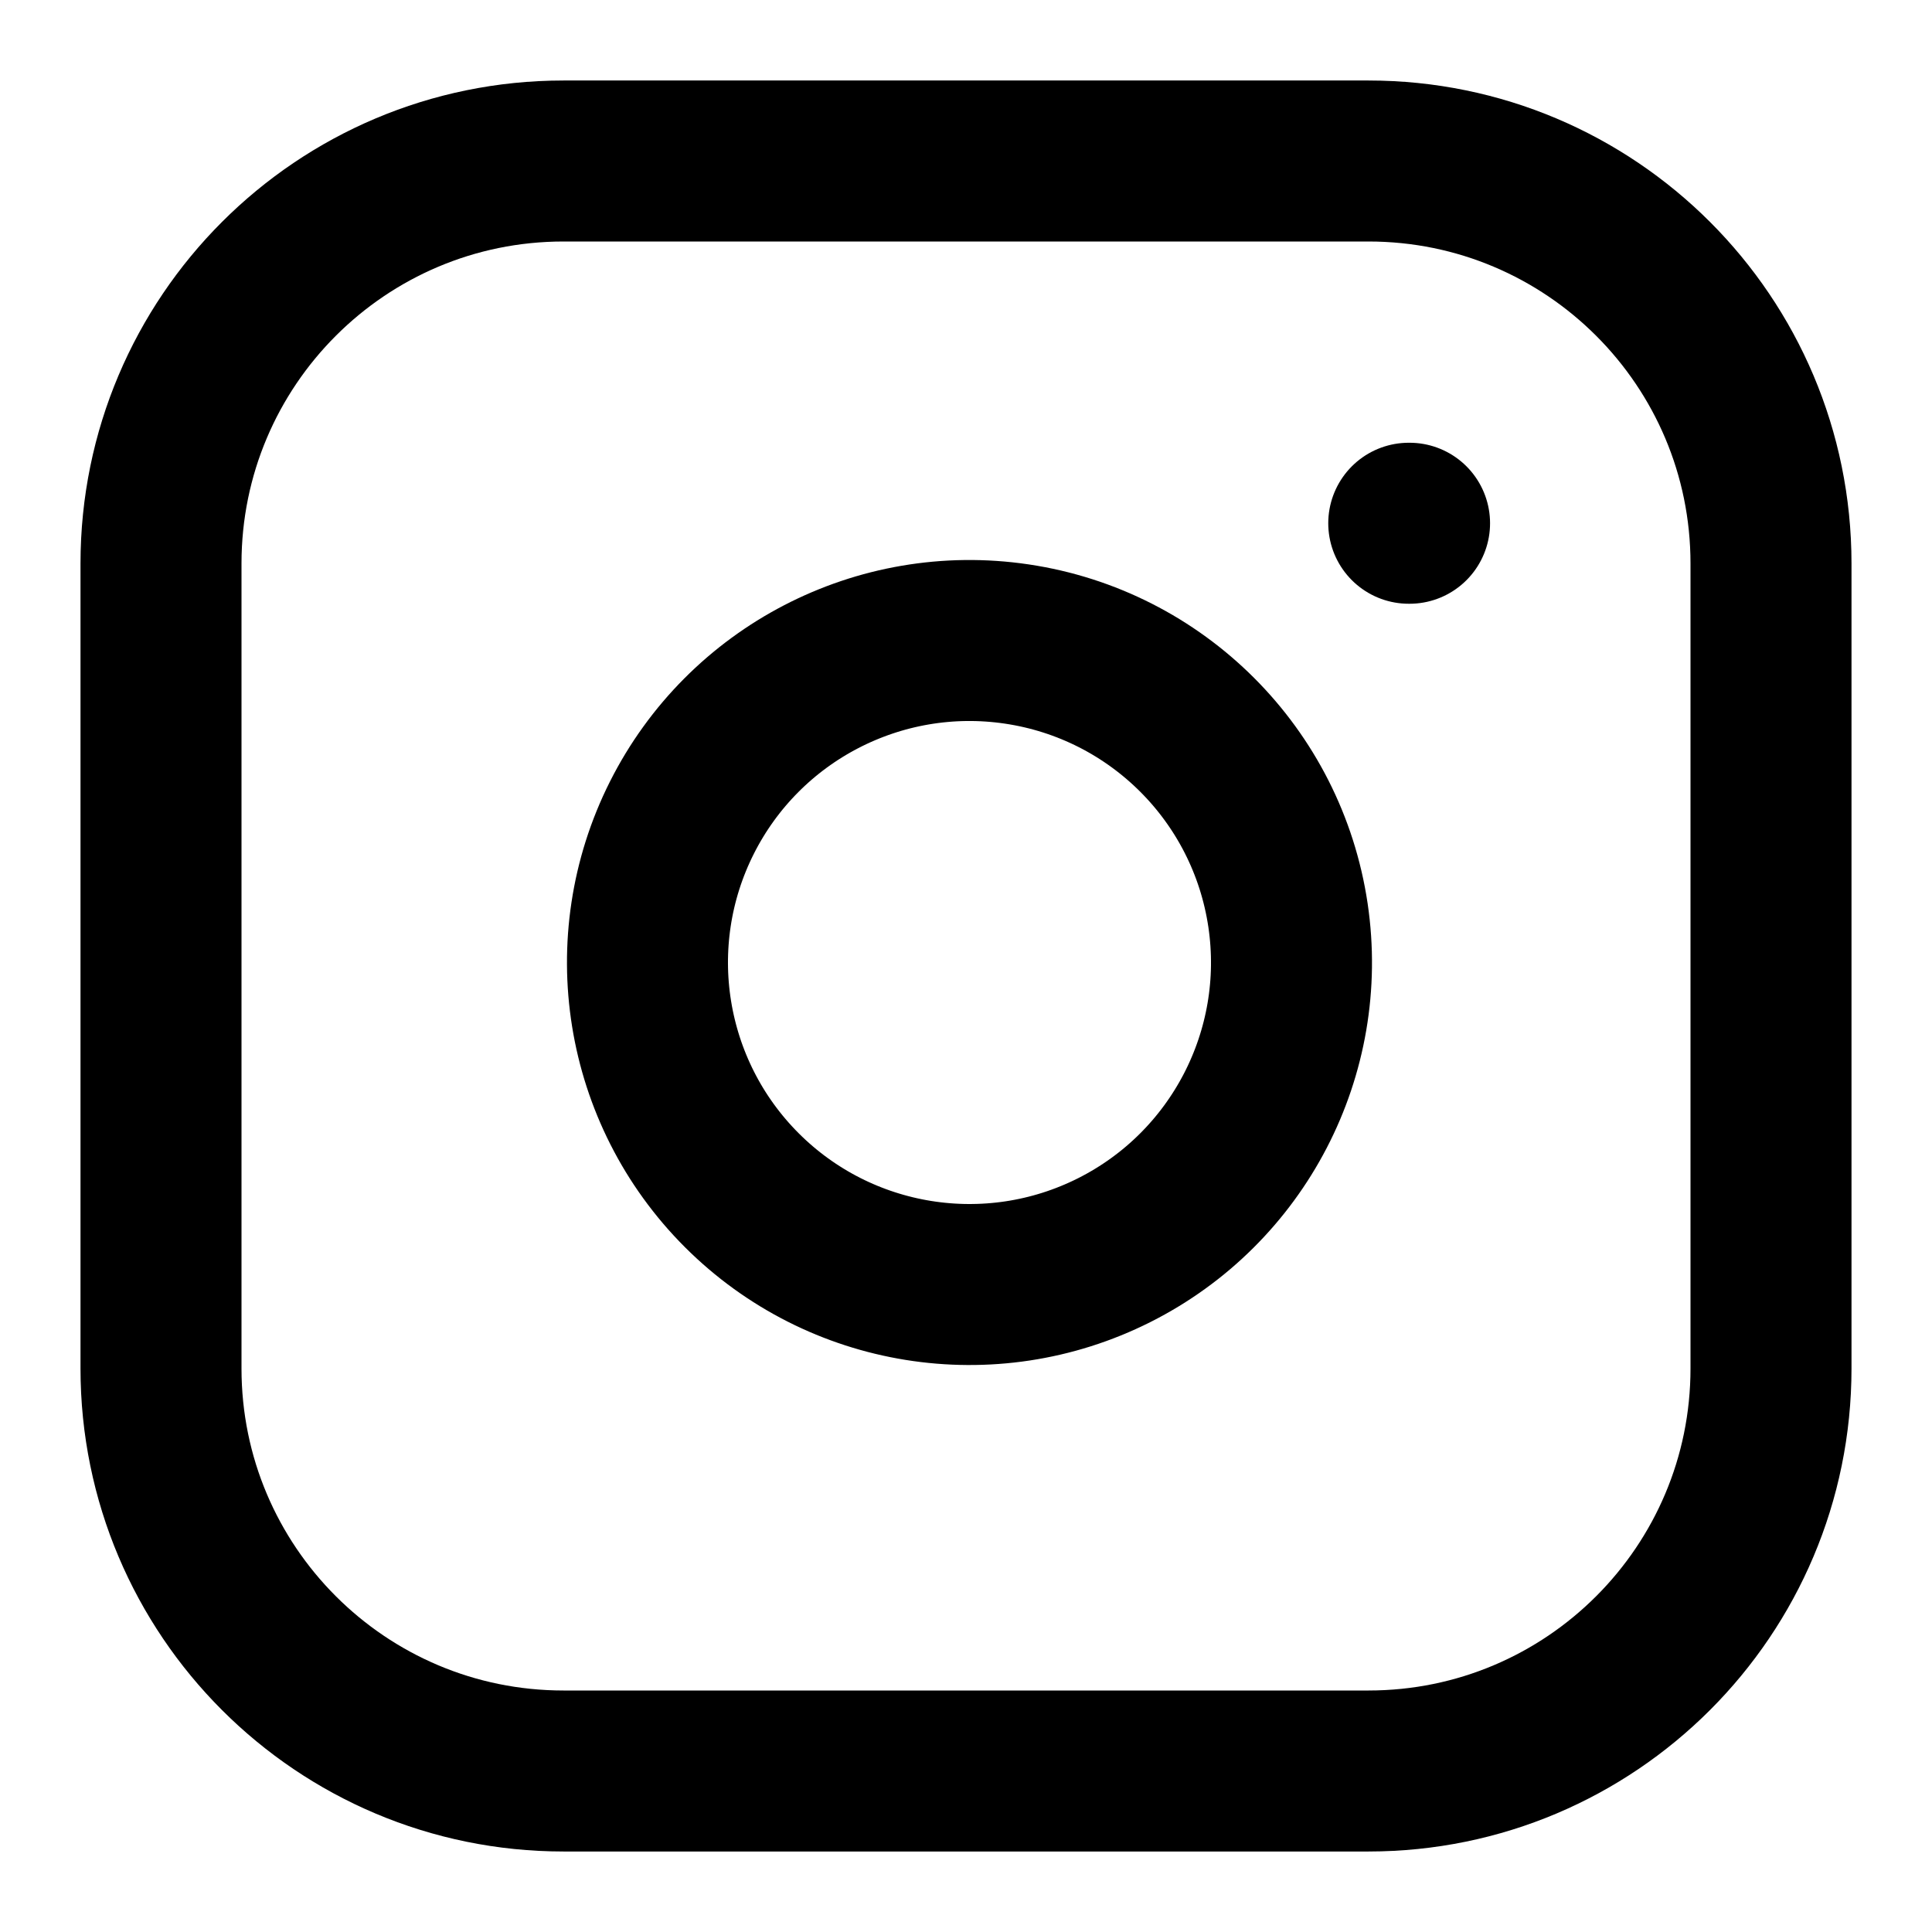
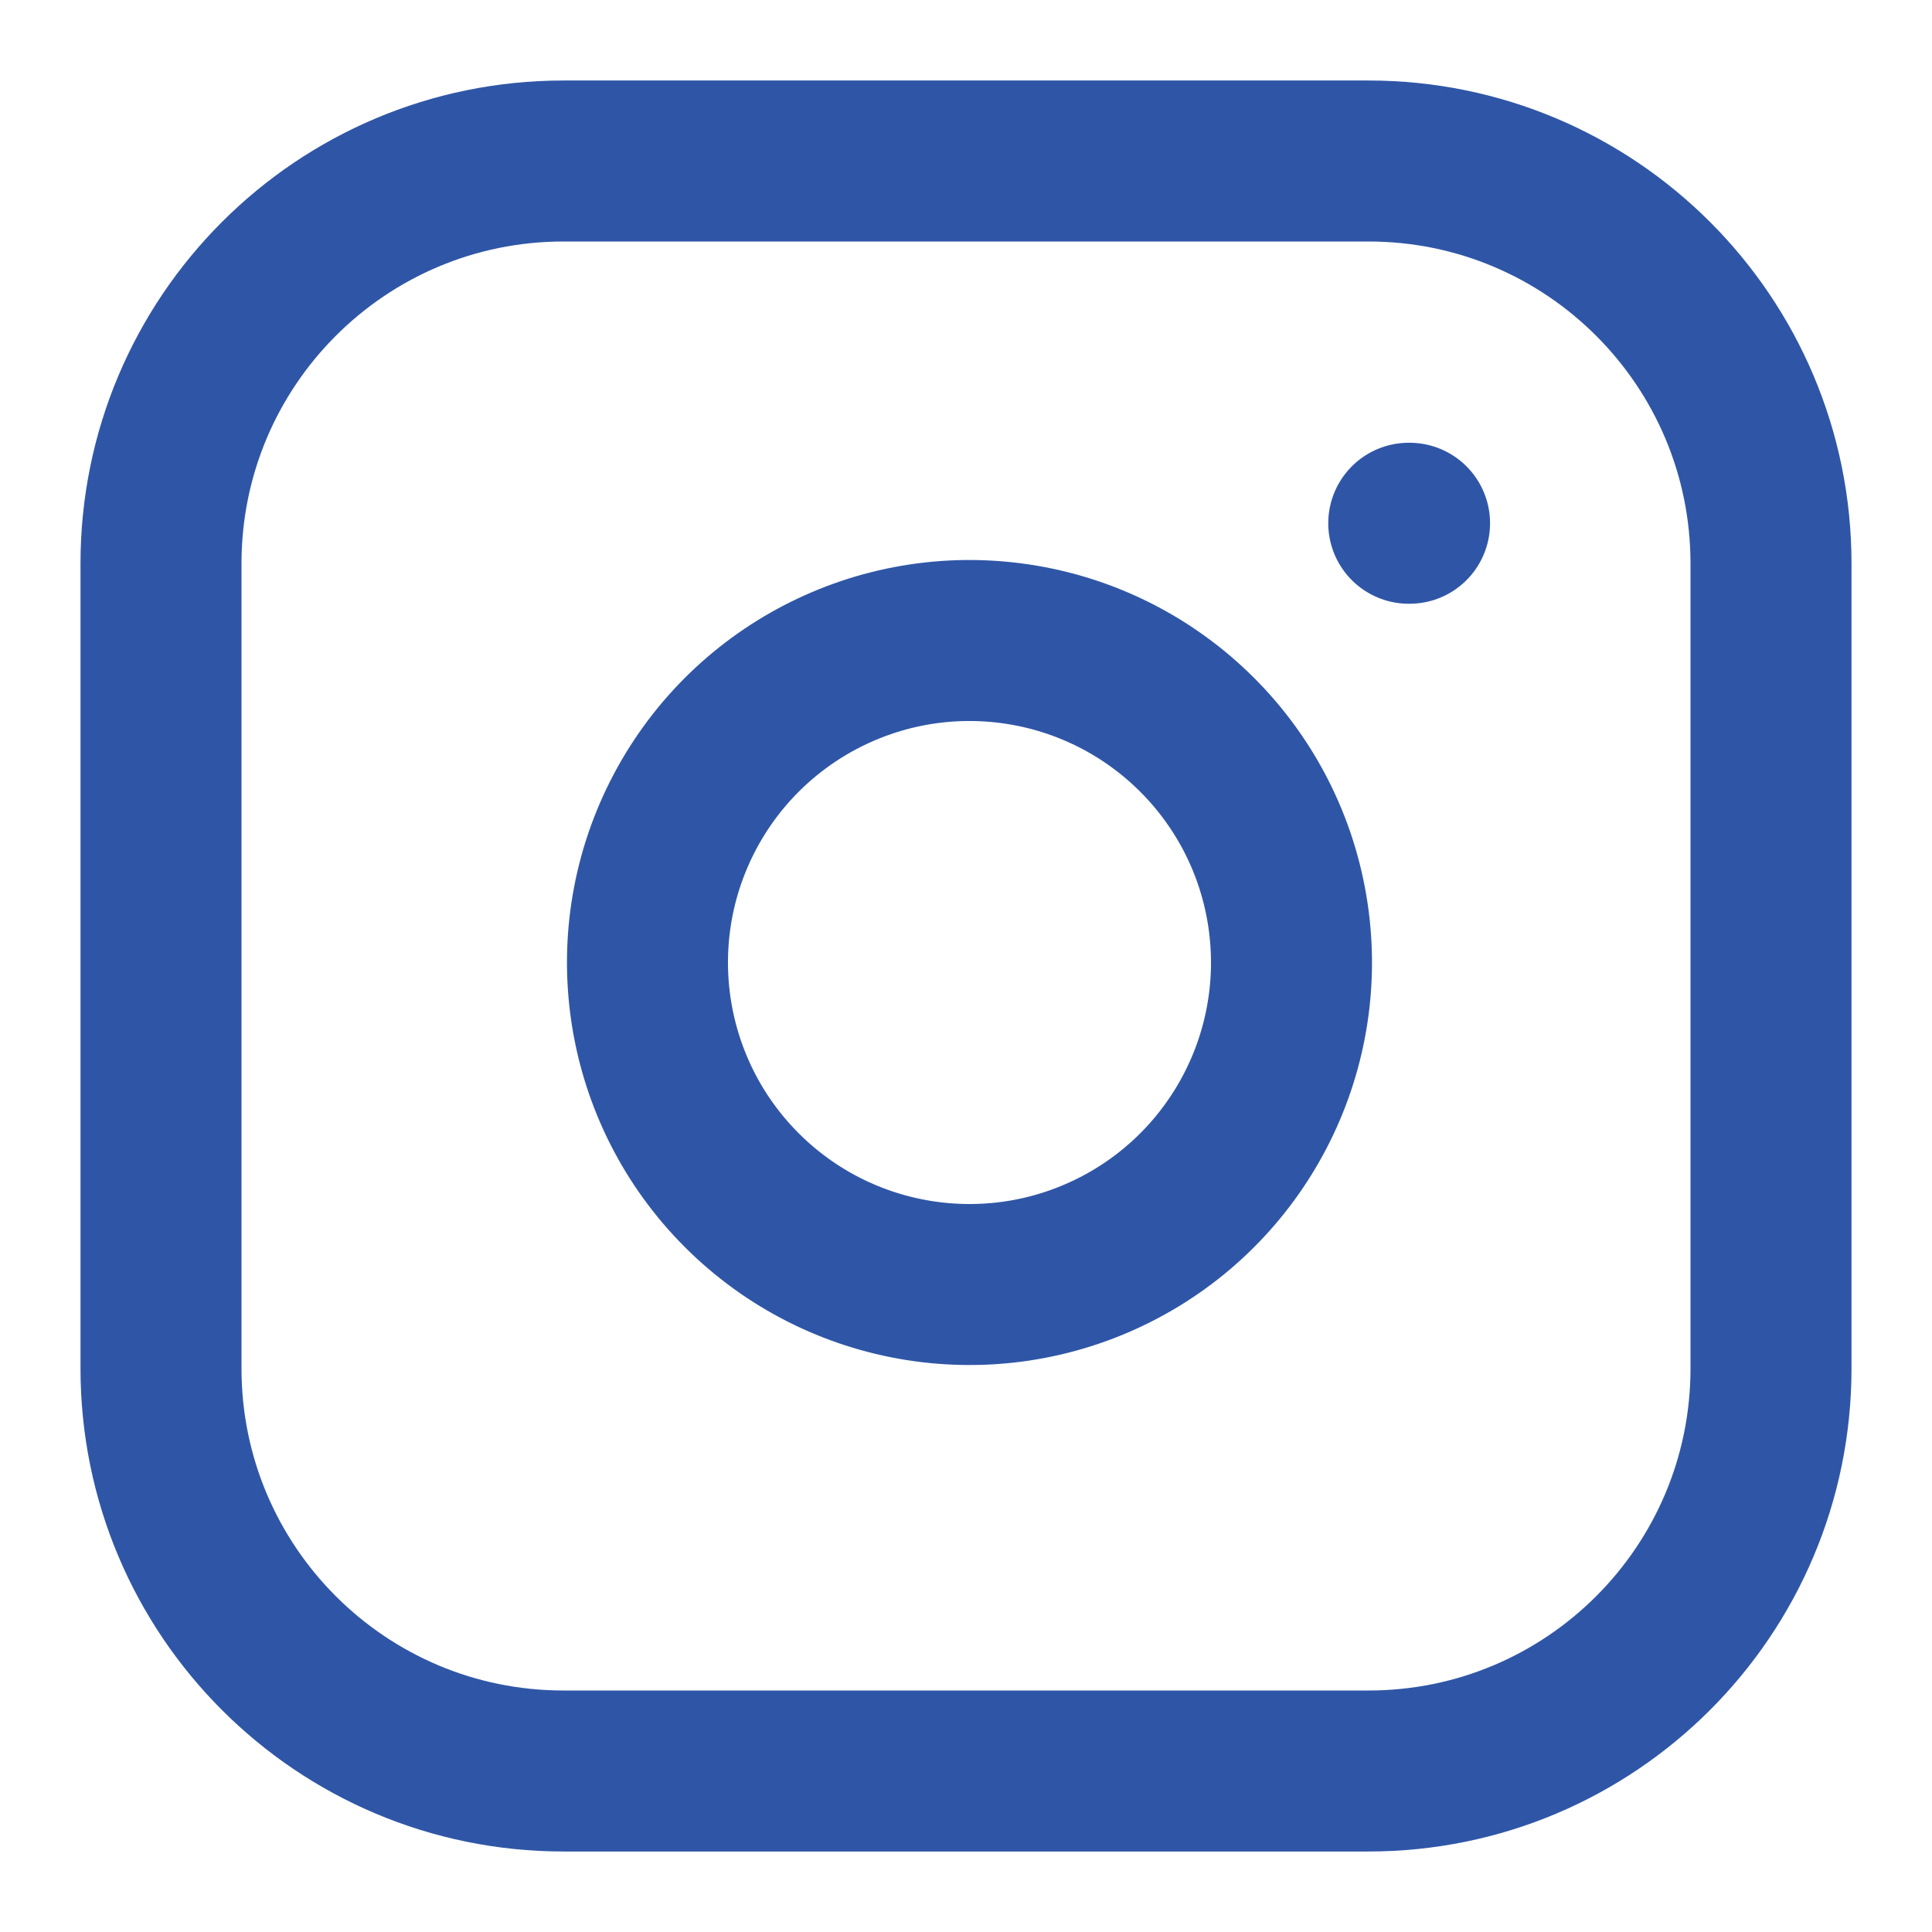
- <svg xmlns="http://www.w3.org/2000/svg" width="24" height="24" viewBox="0 0 24 24" fill="none" stroke="currentColor" stroke-width="2" stroke-linecap="round" stroke-linejoin="round" class="feather feather-instagram">
+ <svg xmlns="http://www.w3.org/2000/svg" width="24" height="24" viewBox="0 0 24 24" fill="none" stroke="#2f56a6" stroke-width="2" stroke-linecap="round" stroke-linejoin="round" class="feather feather-instagram">
  <rect x="2" y="2" width="20" height="20" rx="5" ry="5" />
  <path d="M16 11.37A4 4 0 1 1 12.63 8 4 4 0 0 1 16 11.37z" />
  <line x1="17.5" y1="6.5" x2="17.51" y2="6.5" />
</svg>
